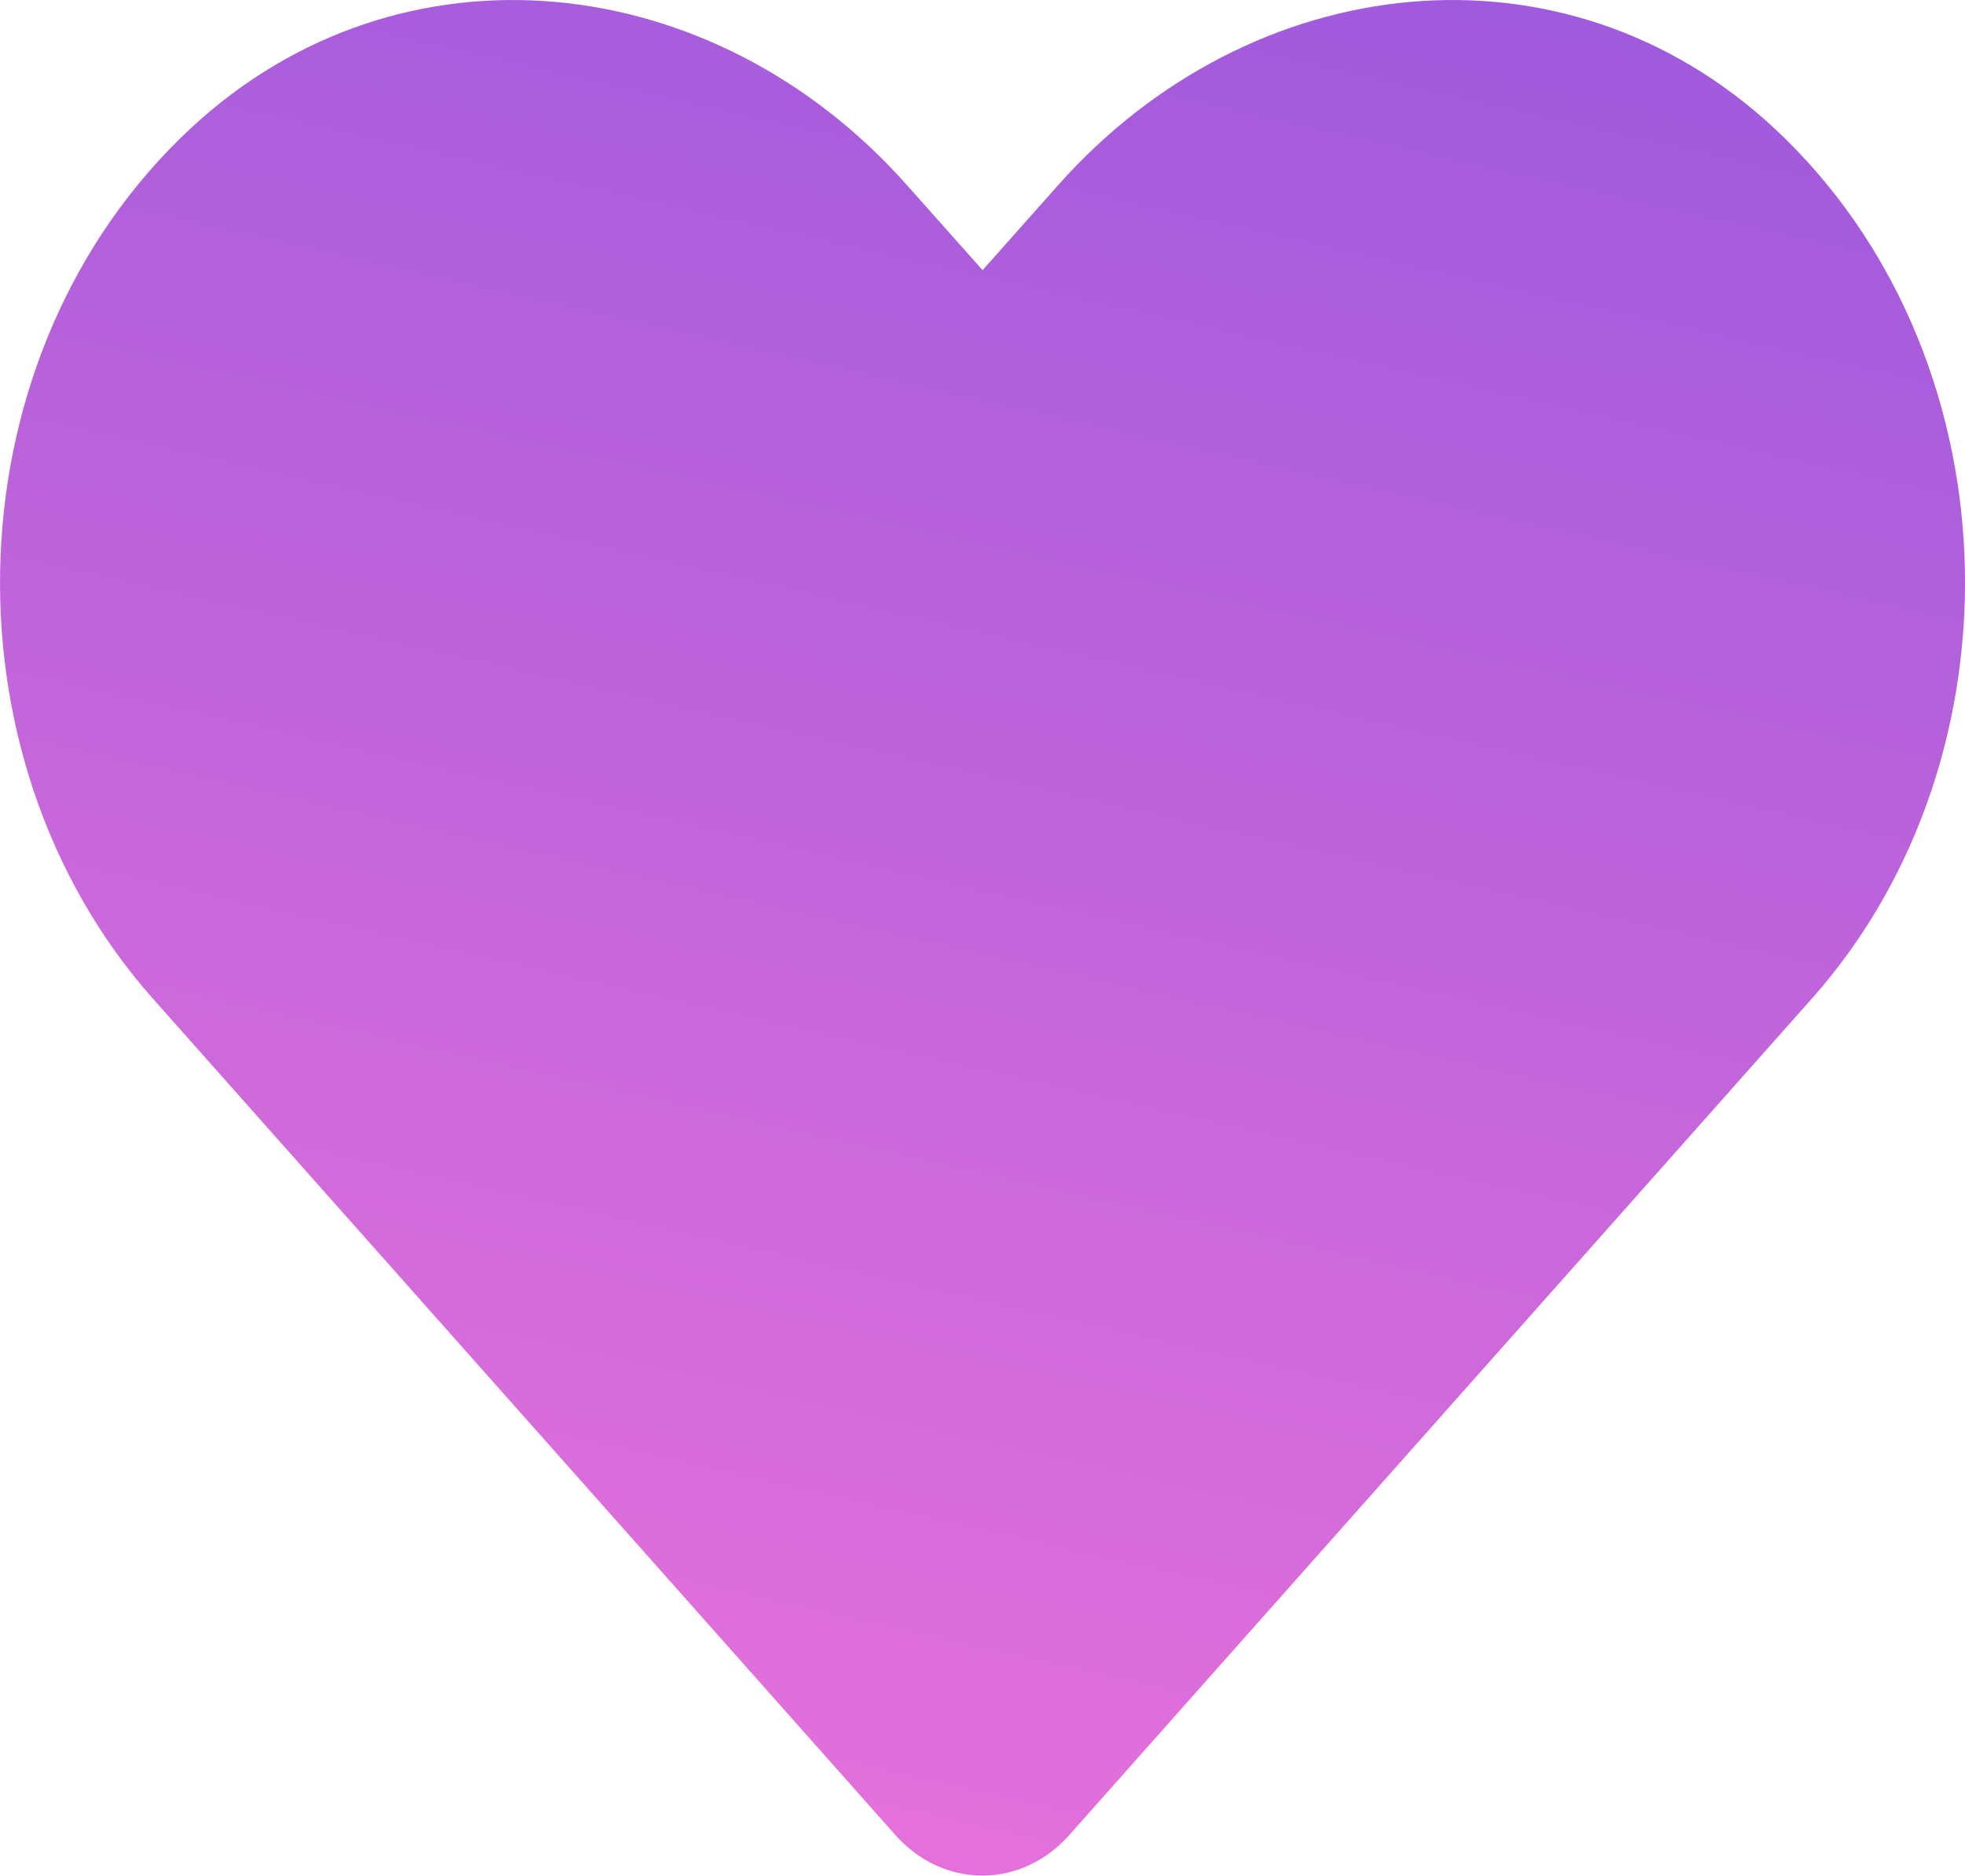
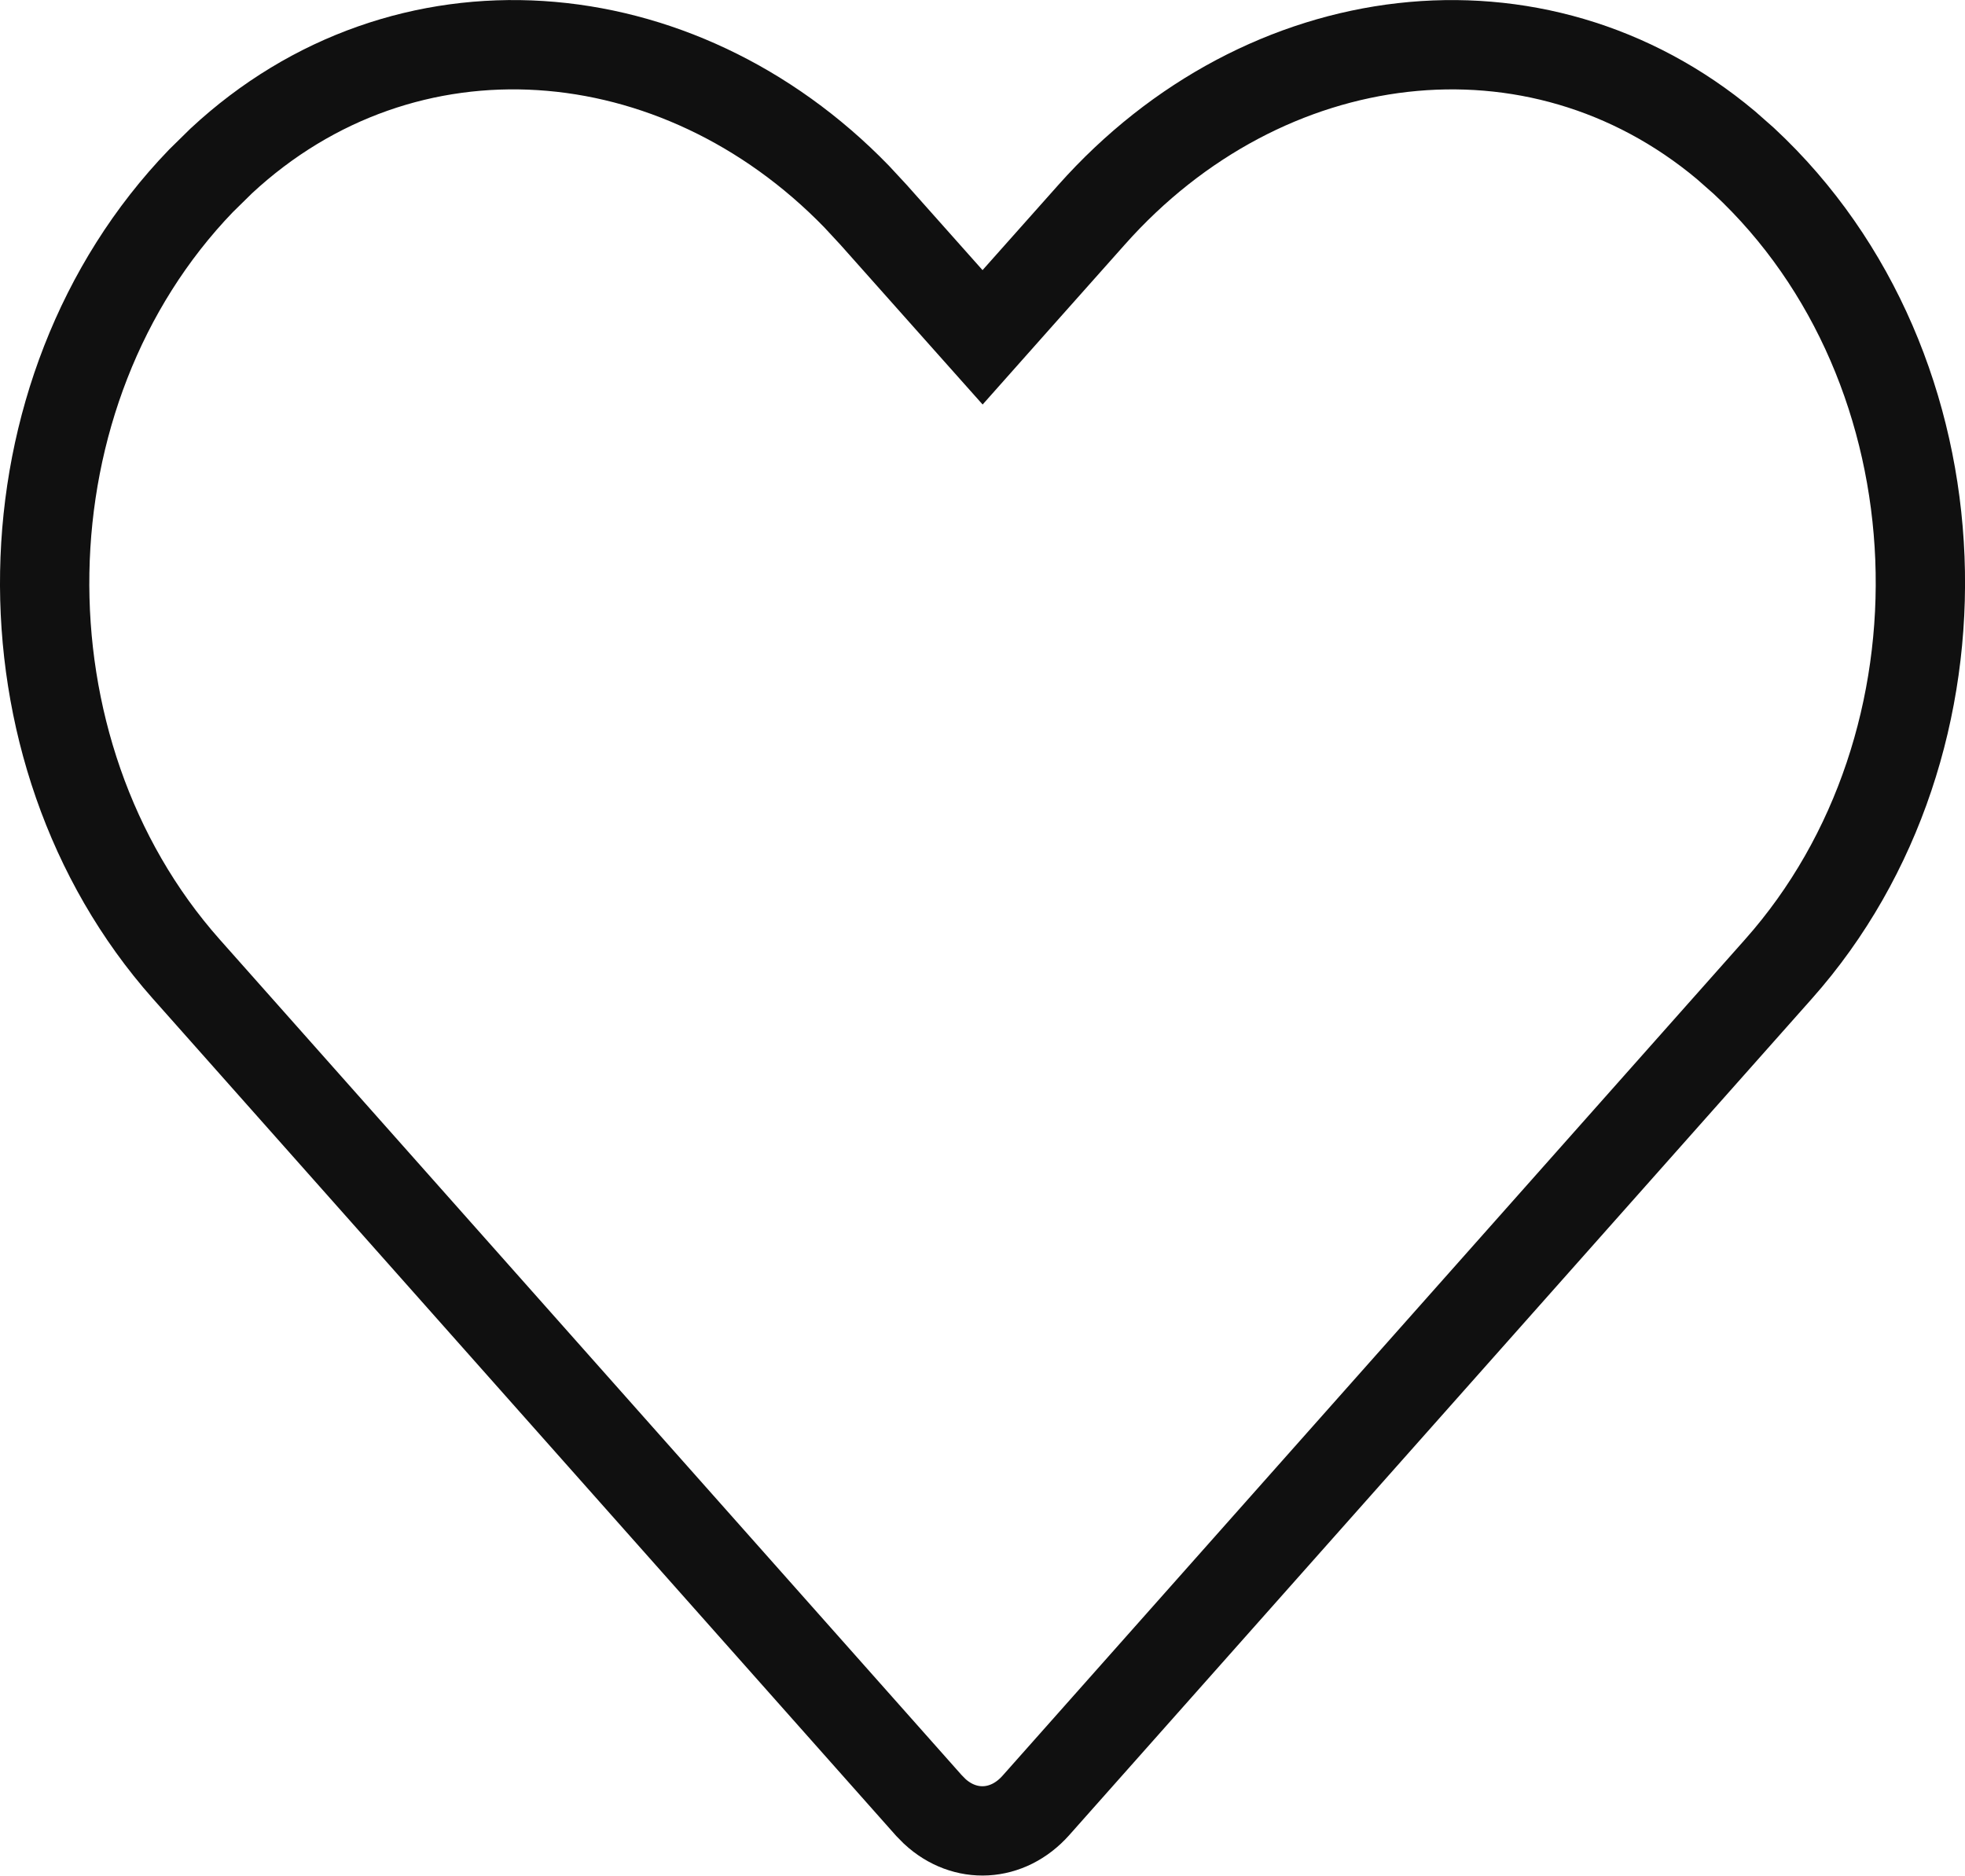
<svg xmlns="http://www.w3.org/2000/svg" width="22" height="21" viewBox="0 0 22 21" fill="none">
-   <path d="M19.865 1.436C17.51 -0.753 14.008 -0.359 11.847 2.073L11.001 3.025L10.154 2.073C7.997 -0.359 4.491 -0.753 2.136 1.436C-0.562 3.948 -0.704 8.458 1.711 11.181L10.025 20.547C10.562 21.152 11.434 21.152 11.972 20.547L20.286 11.181C22.705 8.458 22.563 3.948 19.865 1.436Z" fill="url(#paint0_linear_24_559)" />
-   <defs>
-     <linearGradient id="paint0_linear_24_559" x1="11" y1="-5.46" x2="3.434" y2="27.992" gradientUnits="userSpaceOnUse">
-       <stop stop-color="#9356DC" />
-       <stop offset="1" stop-color="#FF79DA" />
-     </linearGradient>
-   </defs>
+   <path d="M12.221 2.405C14.16 0.223 17.206 -0.147 19.322 1.624L19.524 1.802C22.019 4.124 22.156 8.324 19.912 10.85L11.598 20.215C11.281 20.572 10.802 20.594 10.465 20.282L10.399 20.215L2.085 10.85C-0.085 8.403 -0.024 4.386 2.25 2.025L2.477 1.802C4.531 -0.108 7.584 0.135 9.589 2.199L9.78 2.405L10.627 3.357L11.001 3.777L11.374 3.357L12.221 2.405Z" stroke="#101010" />
</svg>
